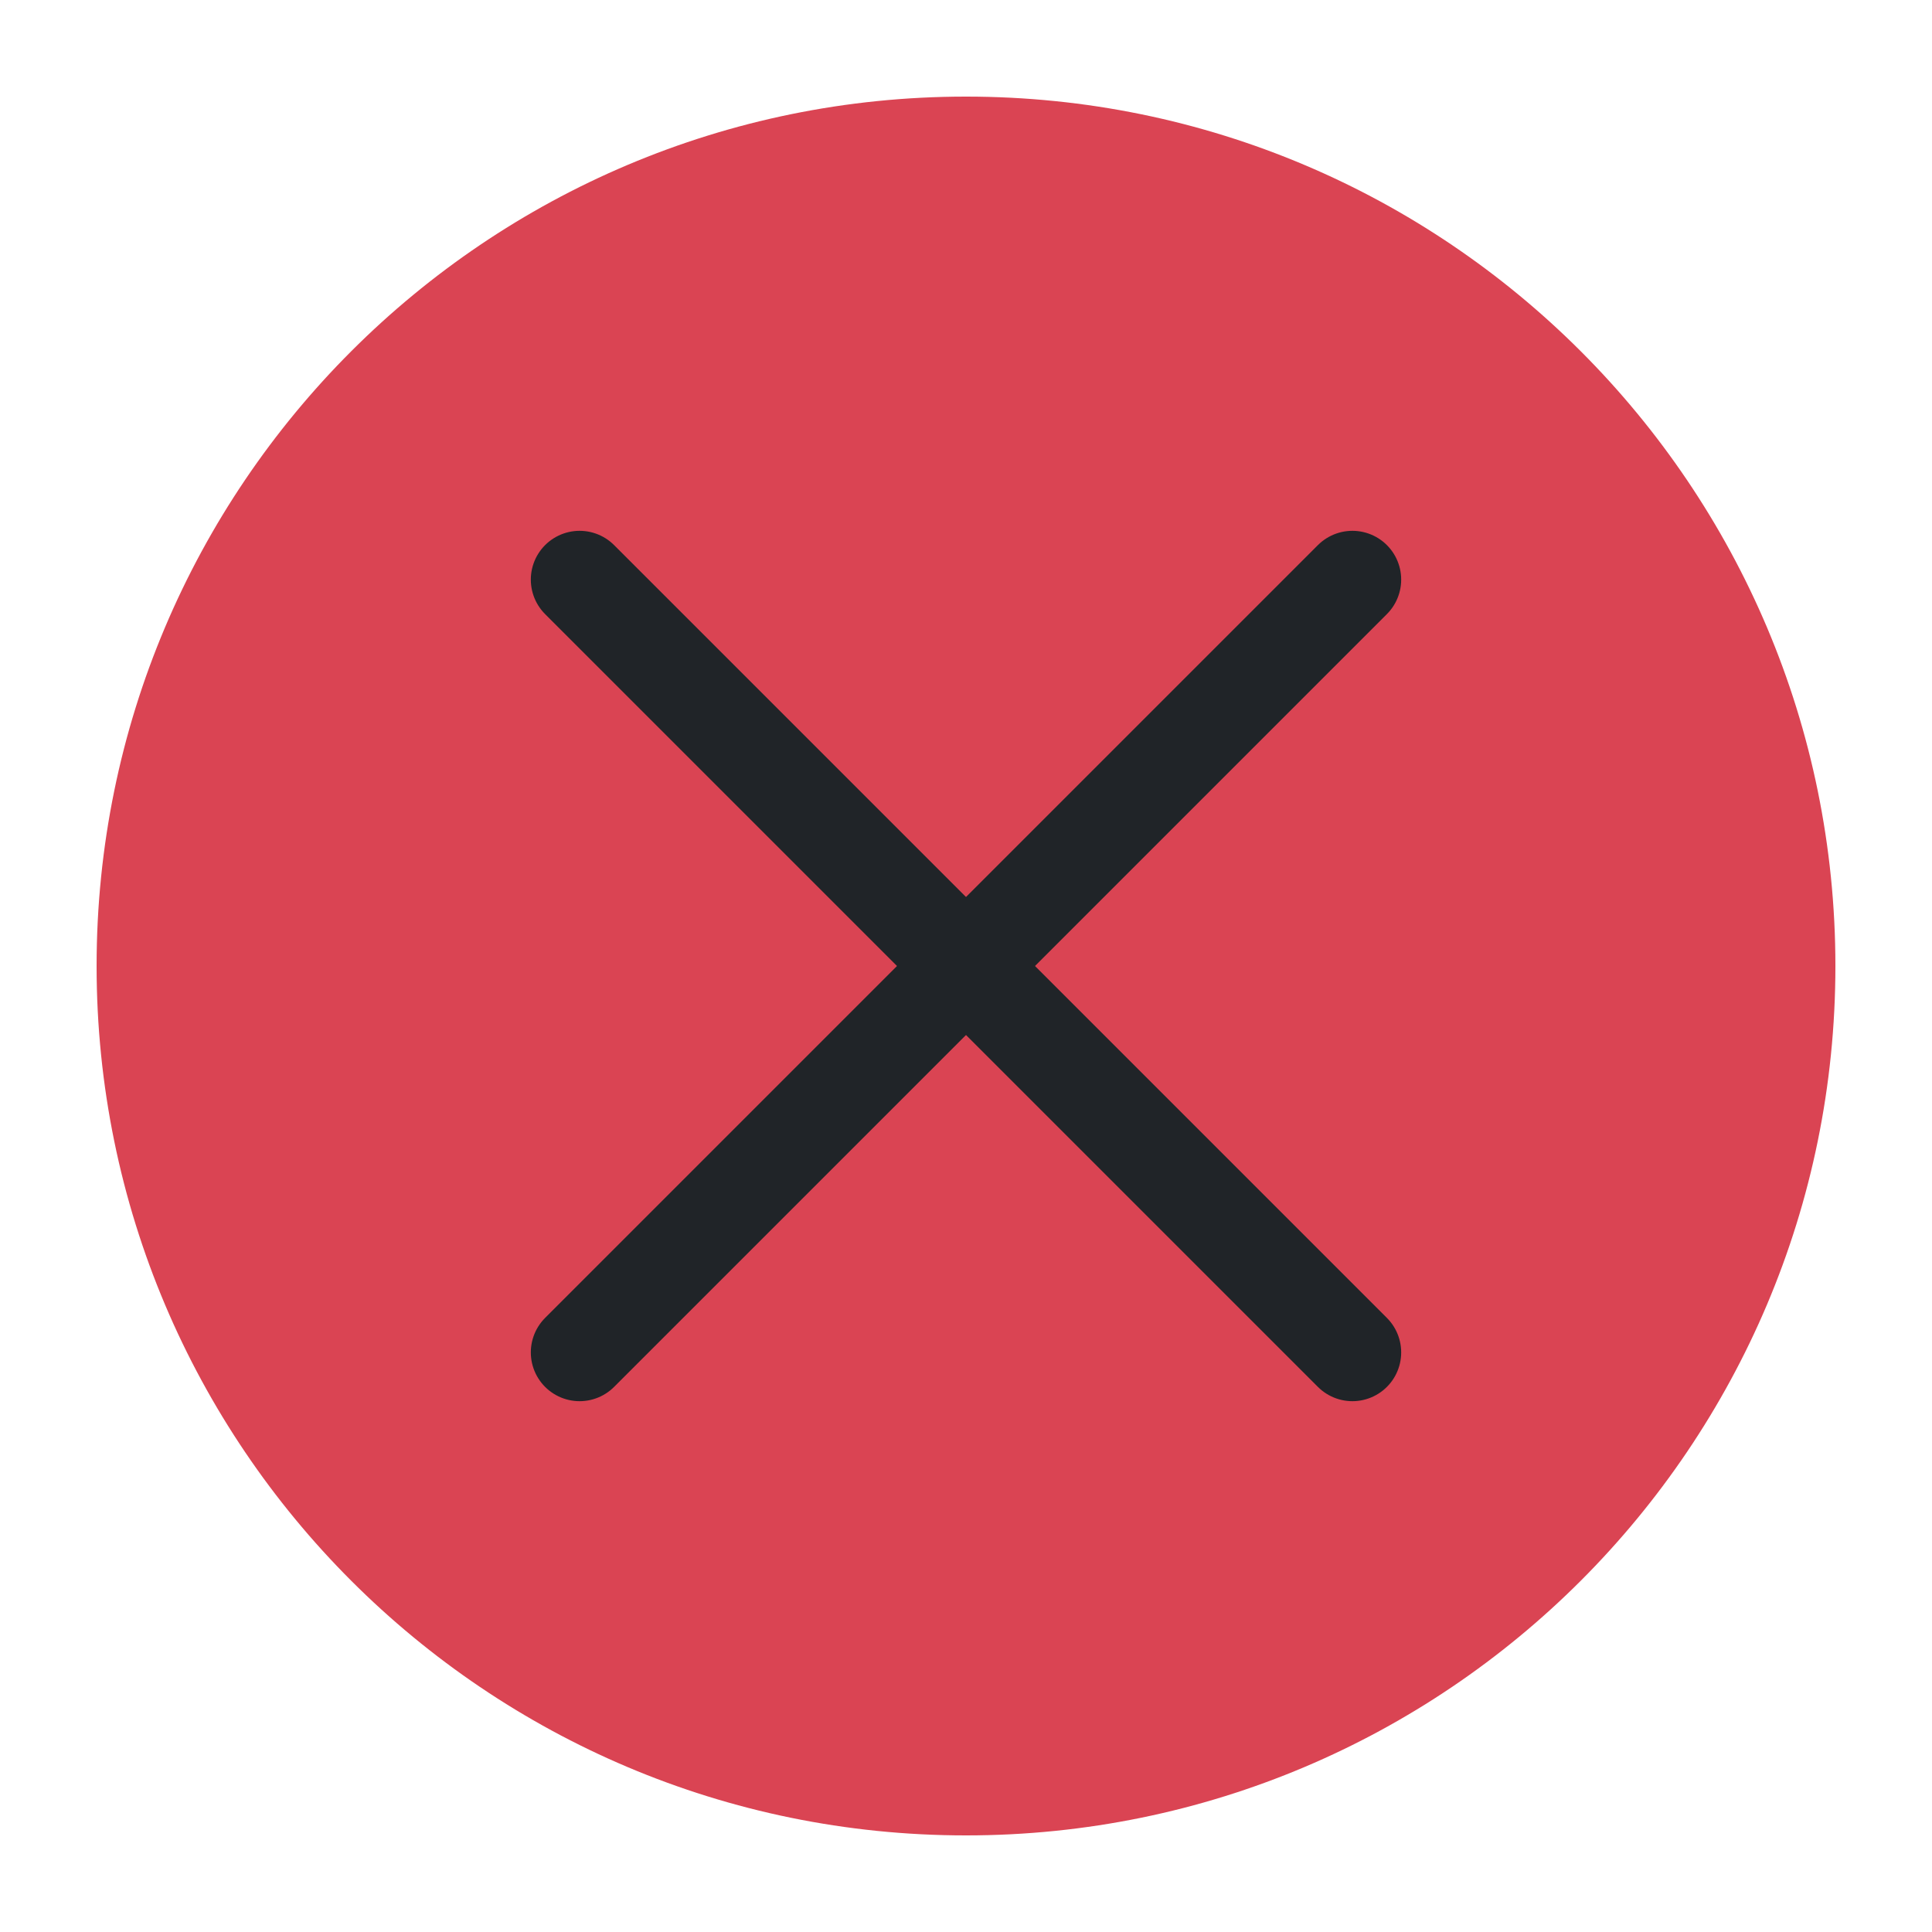
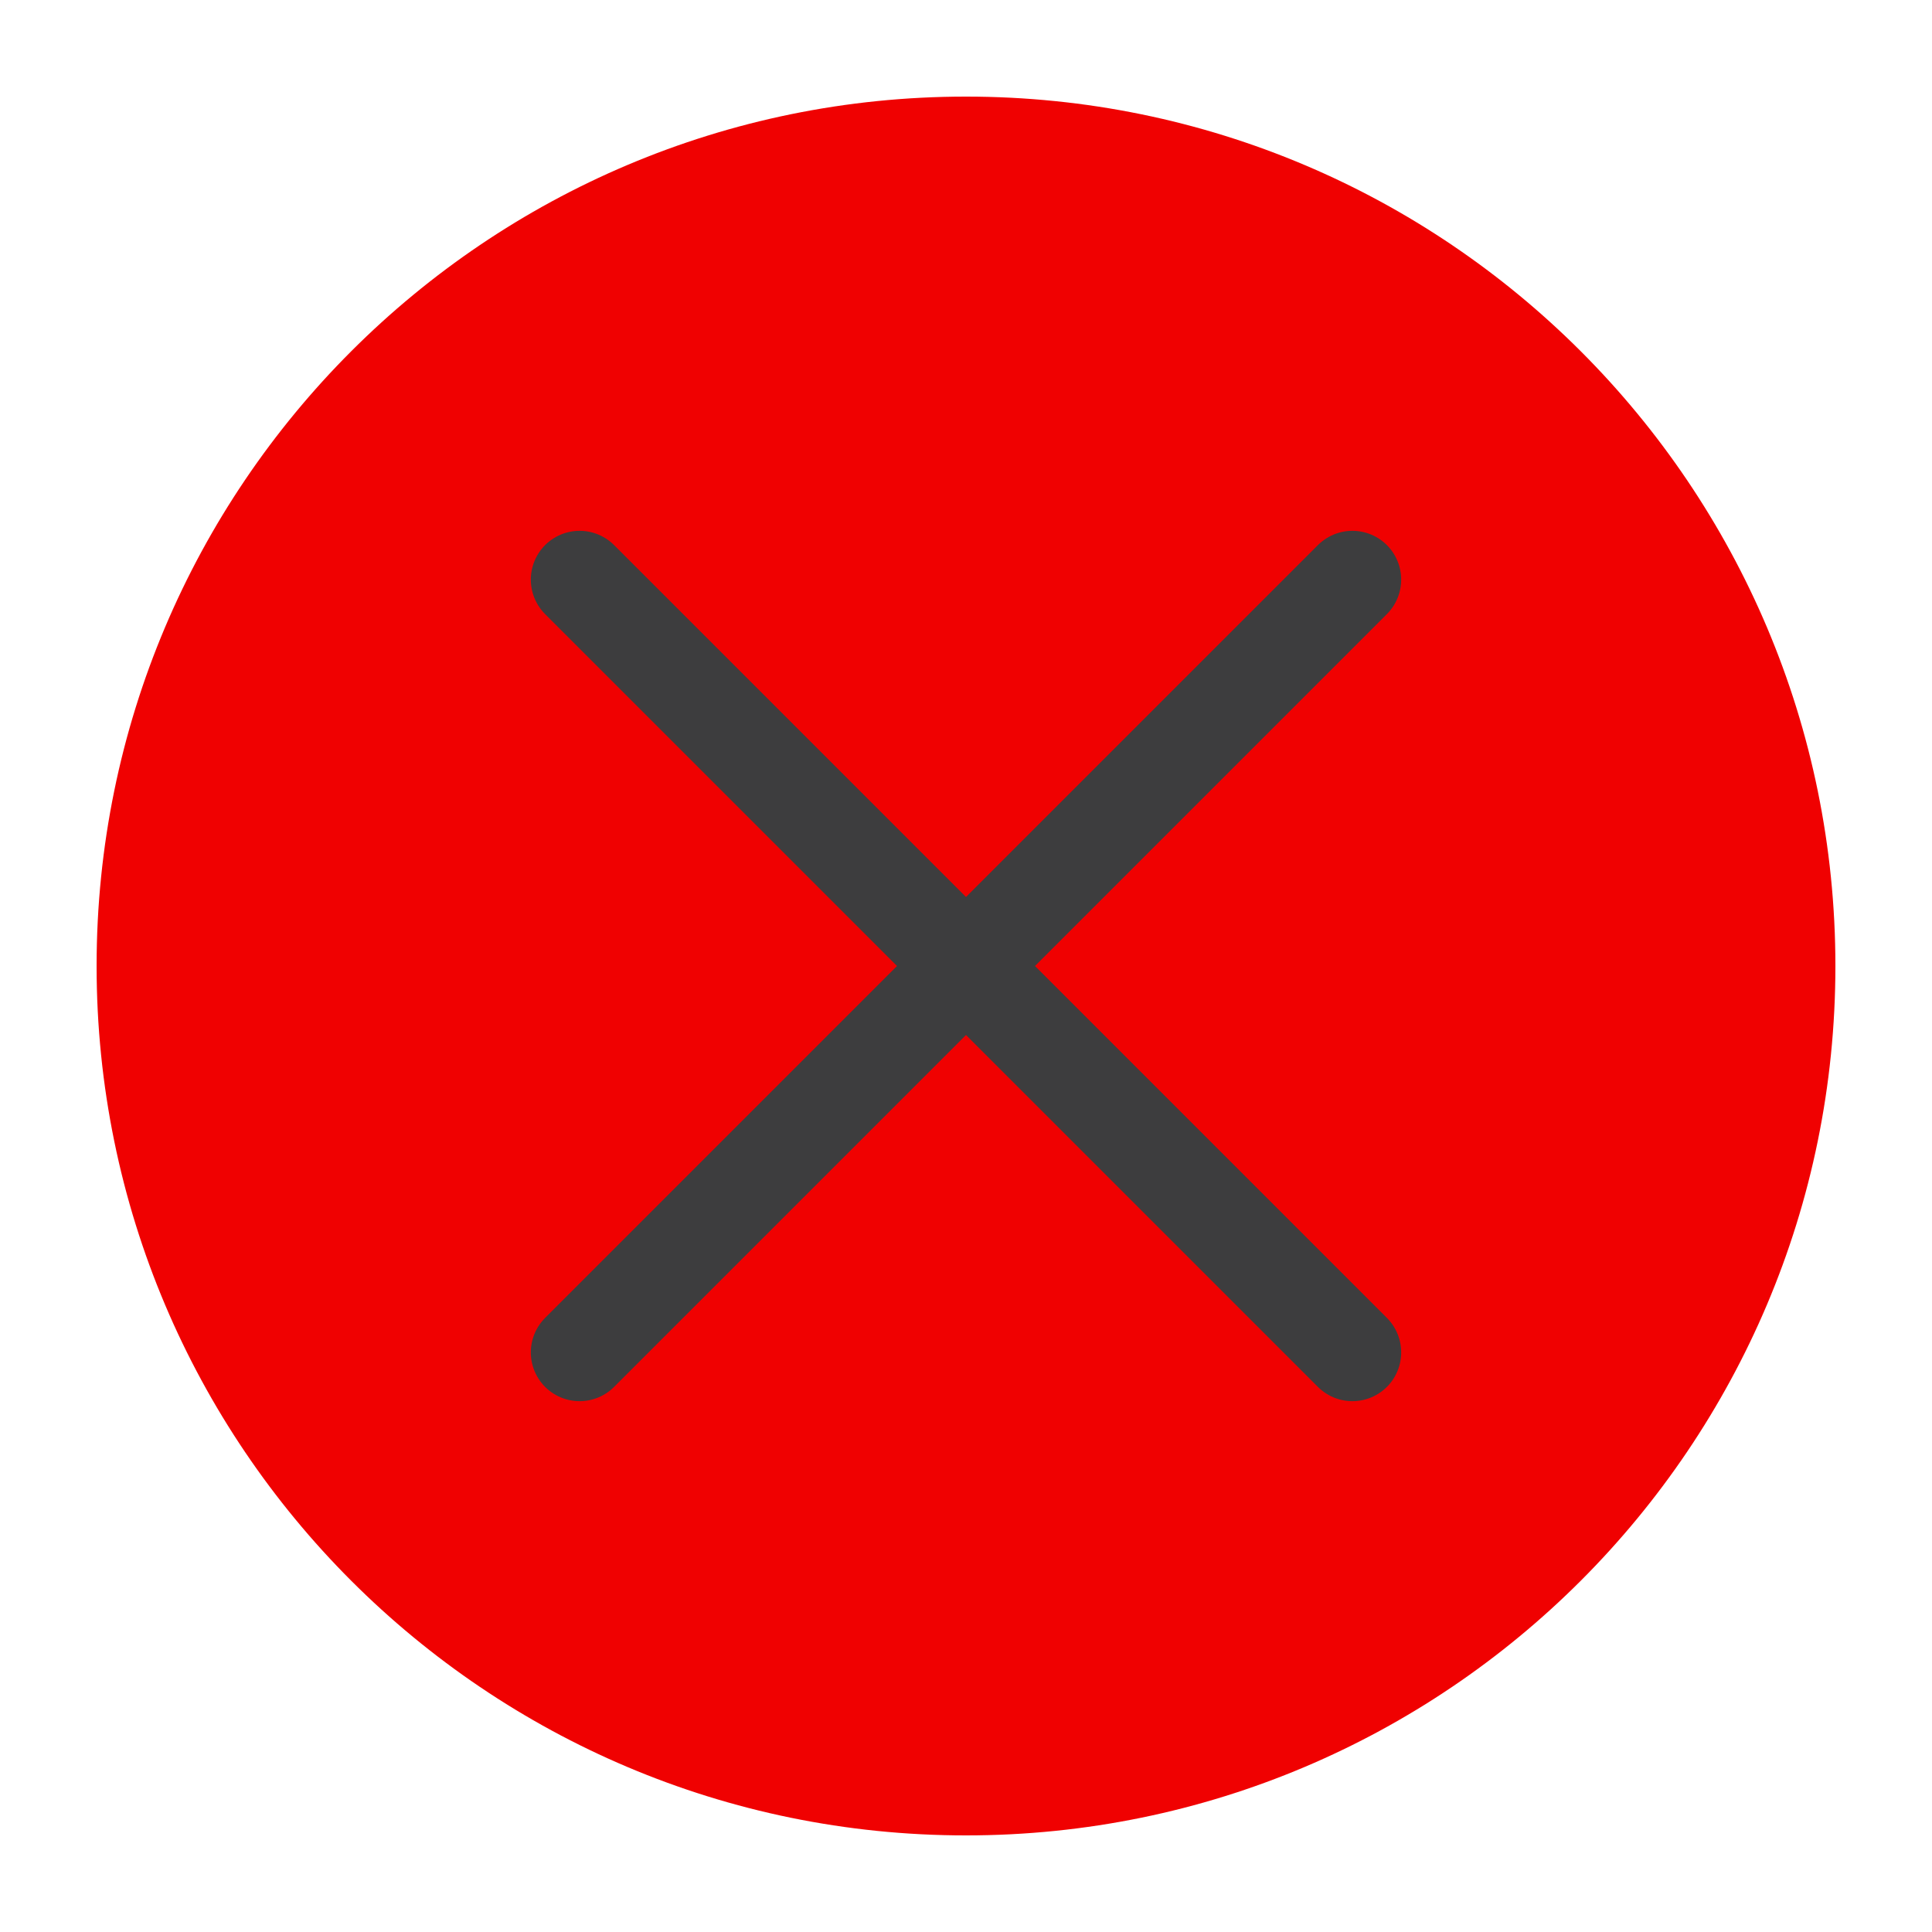
<svg xmlns="http://www.w3.org/2000/svg" viewBox="0 0 50 50" version="1.2" baseProfile="tiny">
  <defs>
</defs>
  <g fill="none" stroke="black" stroke-width="1" fill-rule="evenodd" stroke-linecap="square" stroke-linejoin="bevel">
-     <g fill="#da4453" fill-opacity="1" stroke="none" transform="matrix(2.5,0,0,2.5,2.5,2.5)" font-family="Noto Sans" font-size="10" font-weight="400" font-style="normal">
+     <g fill="#f00101" fill-opacity="1" stroke="none" transform="matrix(2.5,0,0,2.5,2.5,2.5)" font-family="Noto Sans" font-size="10" font-weight="400" font-style="normal">
      <circle cx="9" cy="9" r="9" />
    </g>
-     <g fill="none" stroke="#202428" stroke-opacity="1" stroke-width="1.01" stroke-linecap="round" stroke-linejoin="miter" stroke-miterlimit="2" transform="matrix(2.5,0,0,2.5,2.5,2.5)" font-family="Noto Sans" font-size="10" font-weight="400" font-style="normal">
+     <g fill="none" stroke="#3d3d3e" stroke-opacity="1" stroke-width="1.01" stroke-linecap="round" stroke-linejoin="miter" stroke-miterlimit="2" transform="matrix(2.5,0,0,2.5,2.5,2.5)" font-family="Noto Sans" font-size="10" font-weight="400" font-style="normal">
      <polyline fill="none" vector-effect="none" points="5,5 13,13 " />
      <polyline fill="none" vector-effect="none" points="13,5 5,13 " />
    </g>
    <g fill="none" stroke="#000000" stroke-opacity="1" stroke-width="1" stroke-linecap="square" stroke-linejoin="bevel" transform="matrix(1,0,0,1,0,0)" font-family="Noto Sans" font-size="10" font-weight="400" font-style="normal">
</g>
  </g>
</svg>
